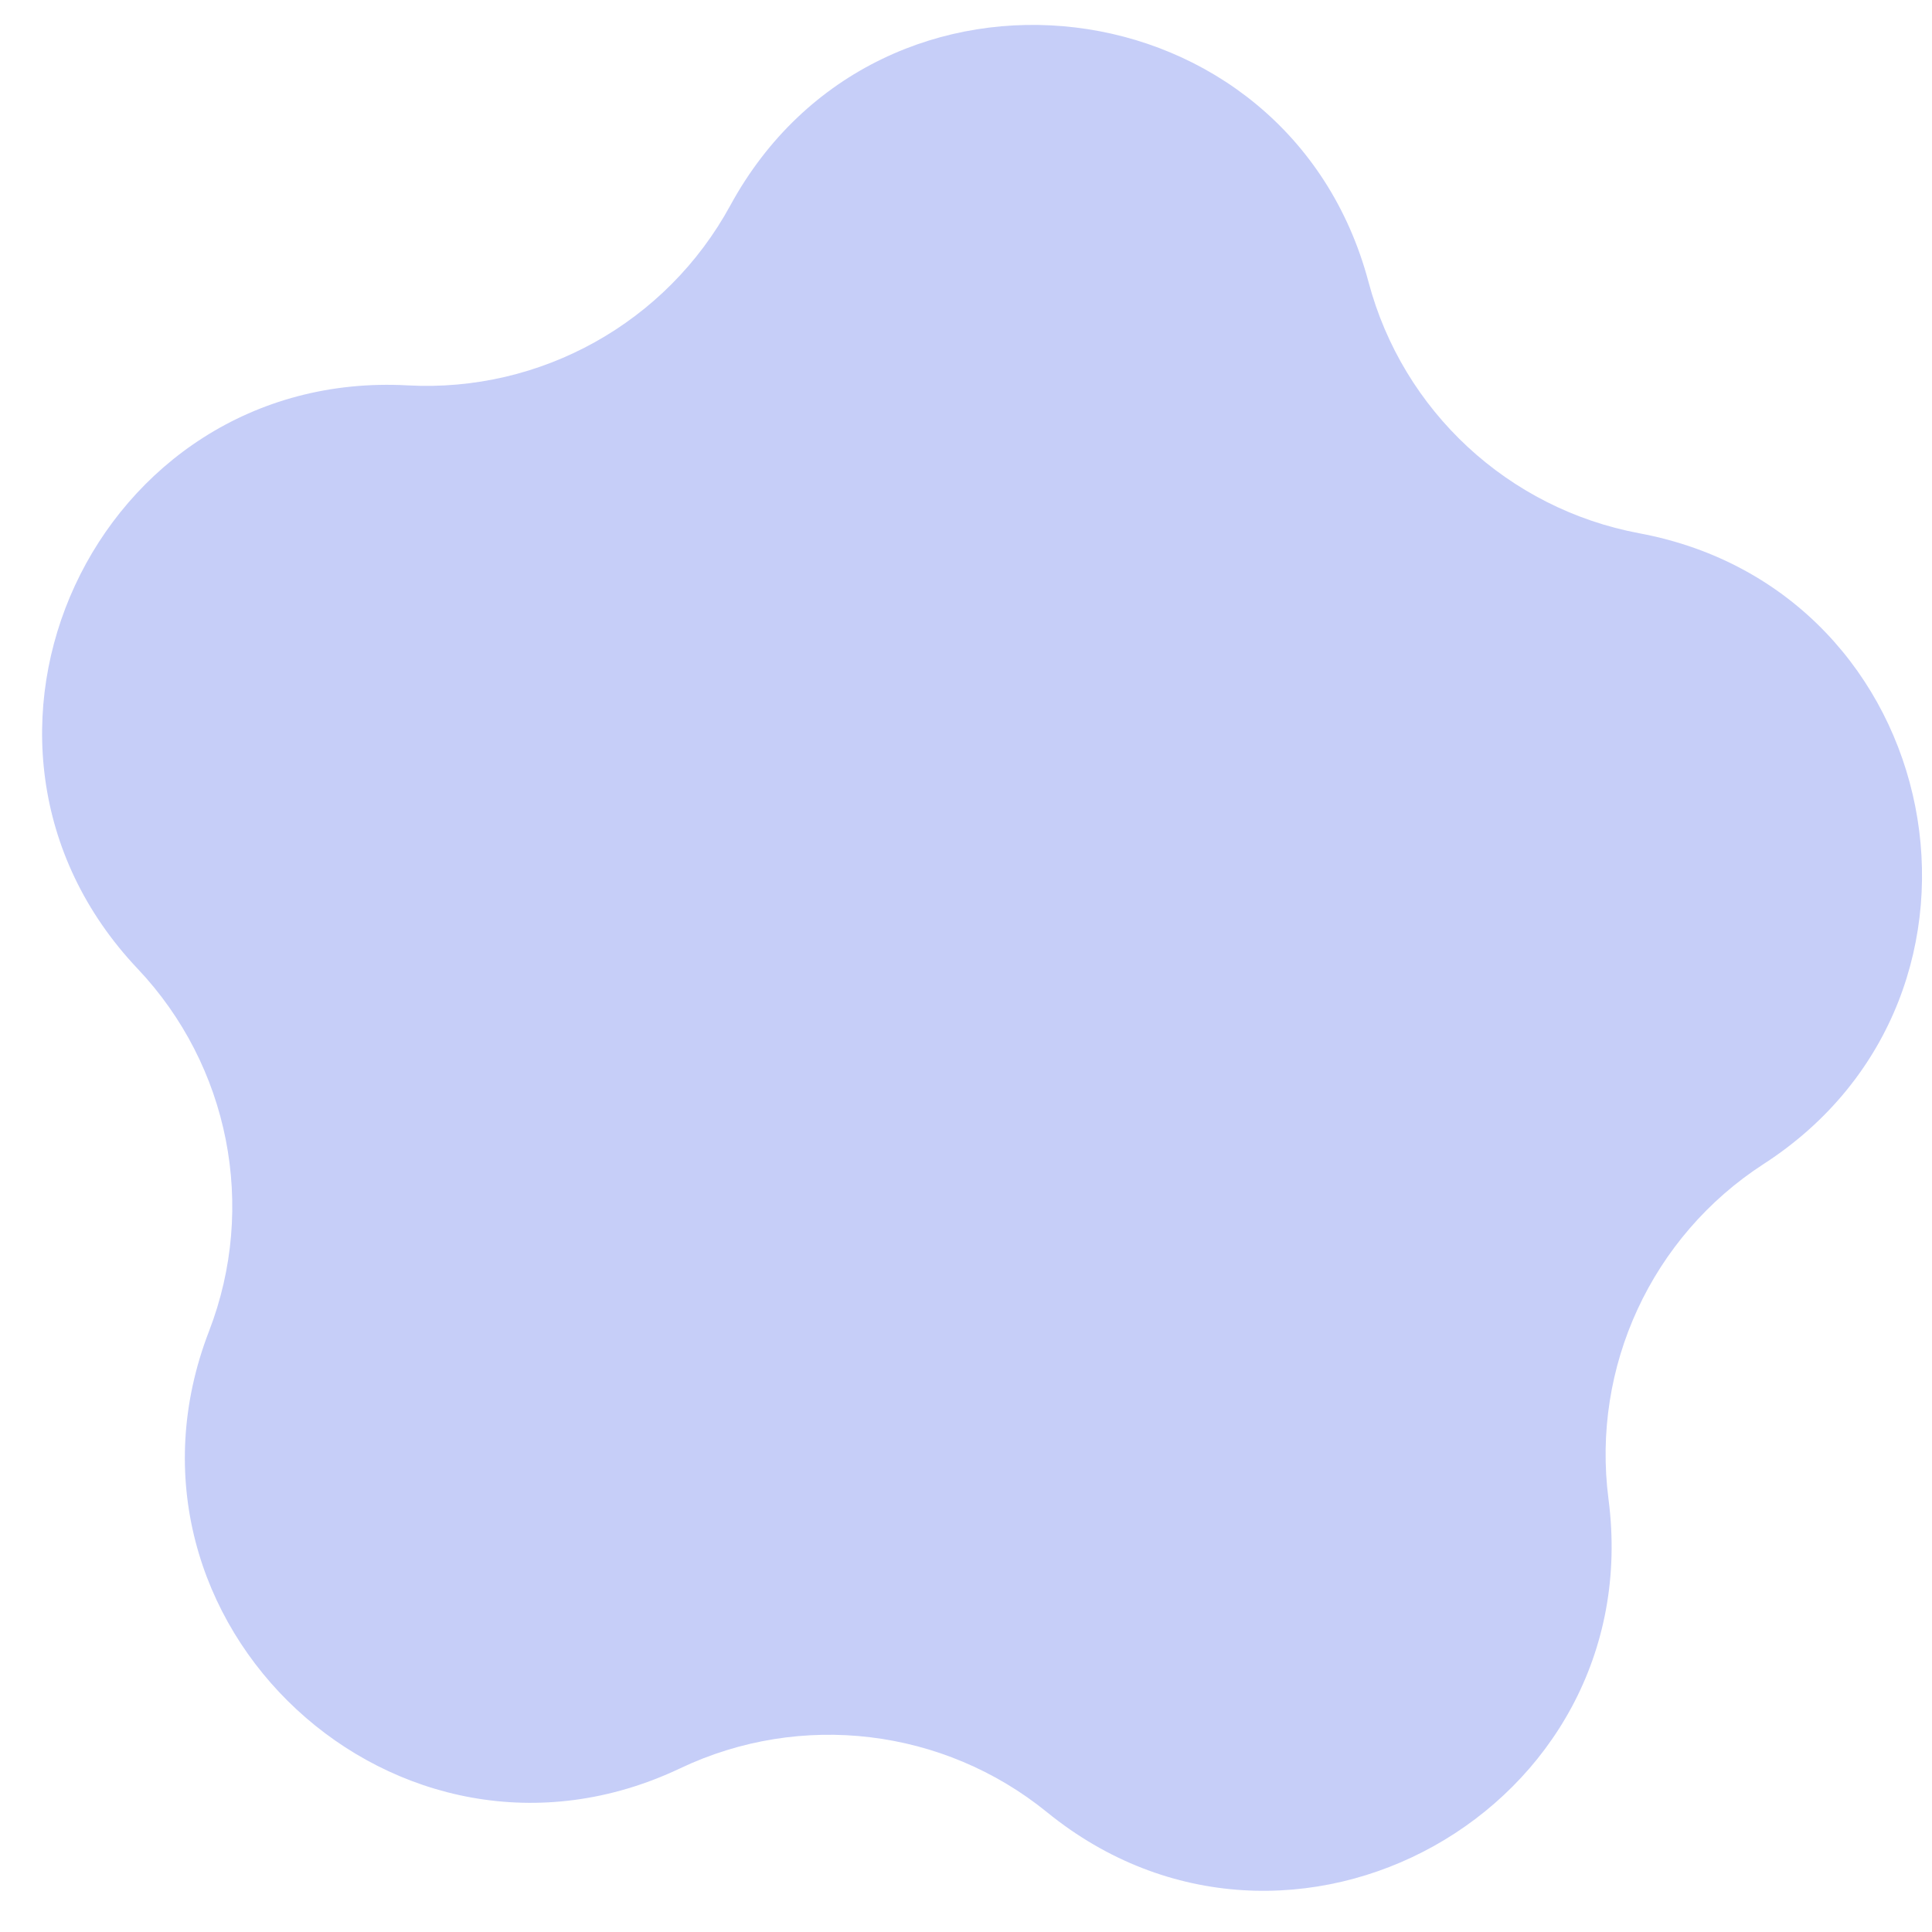
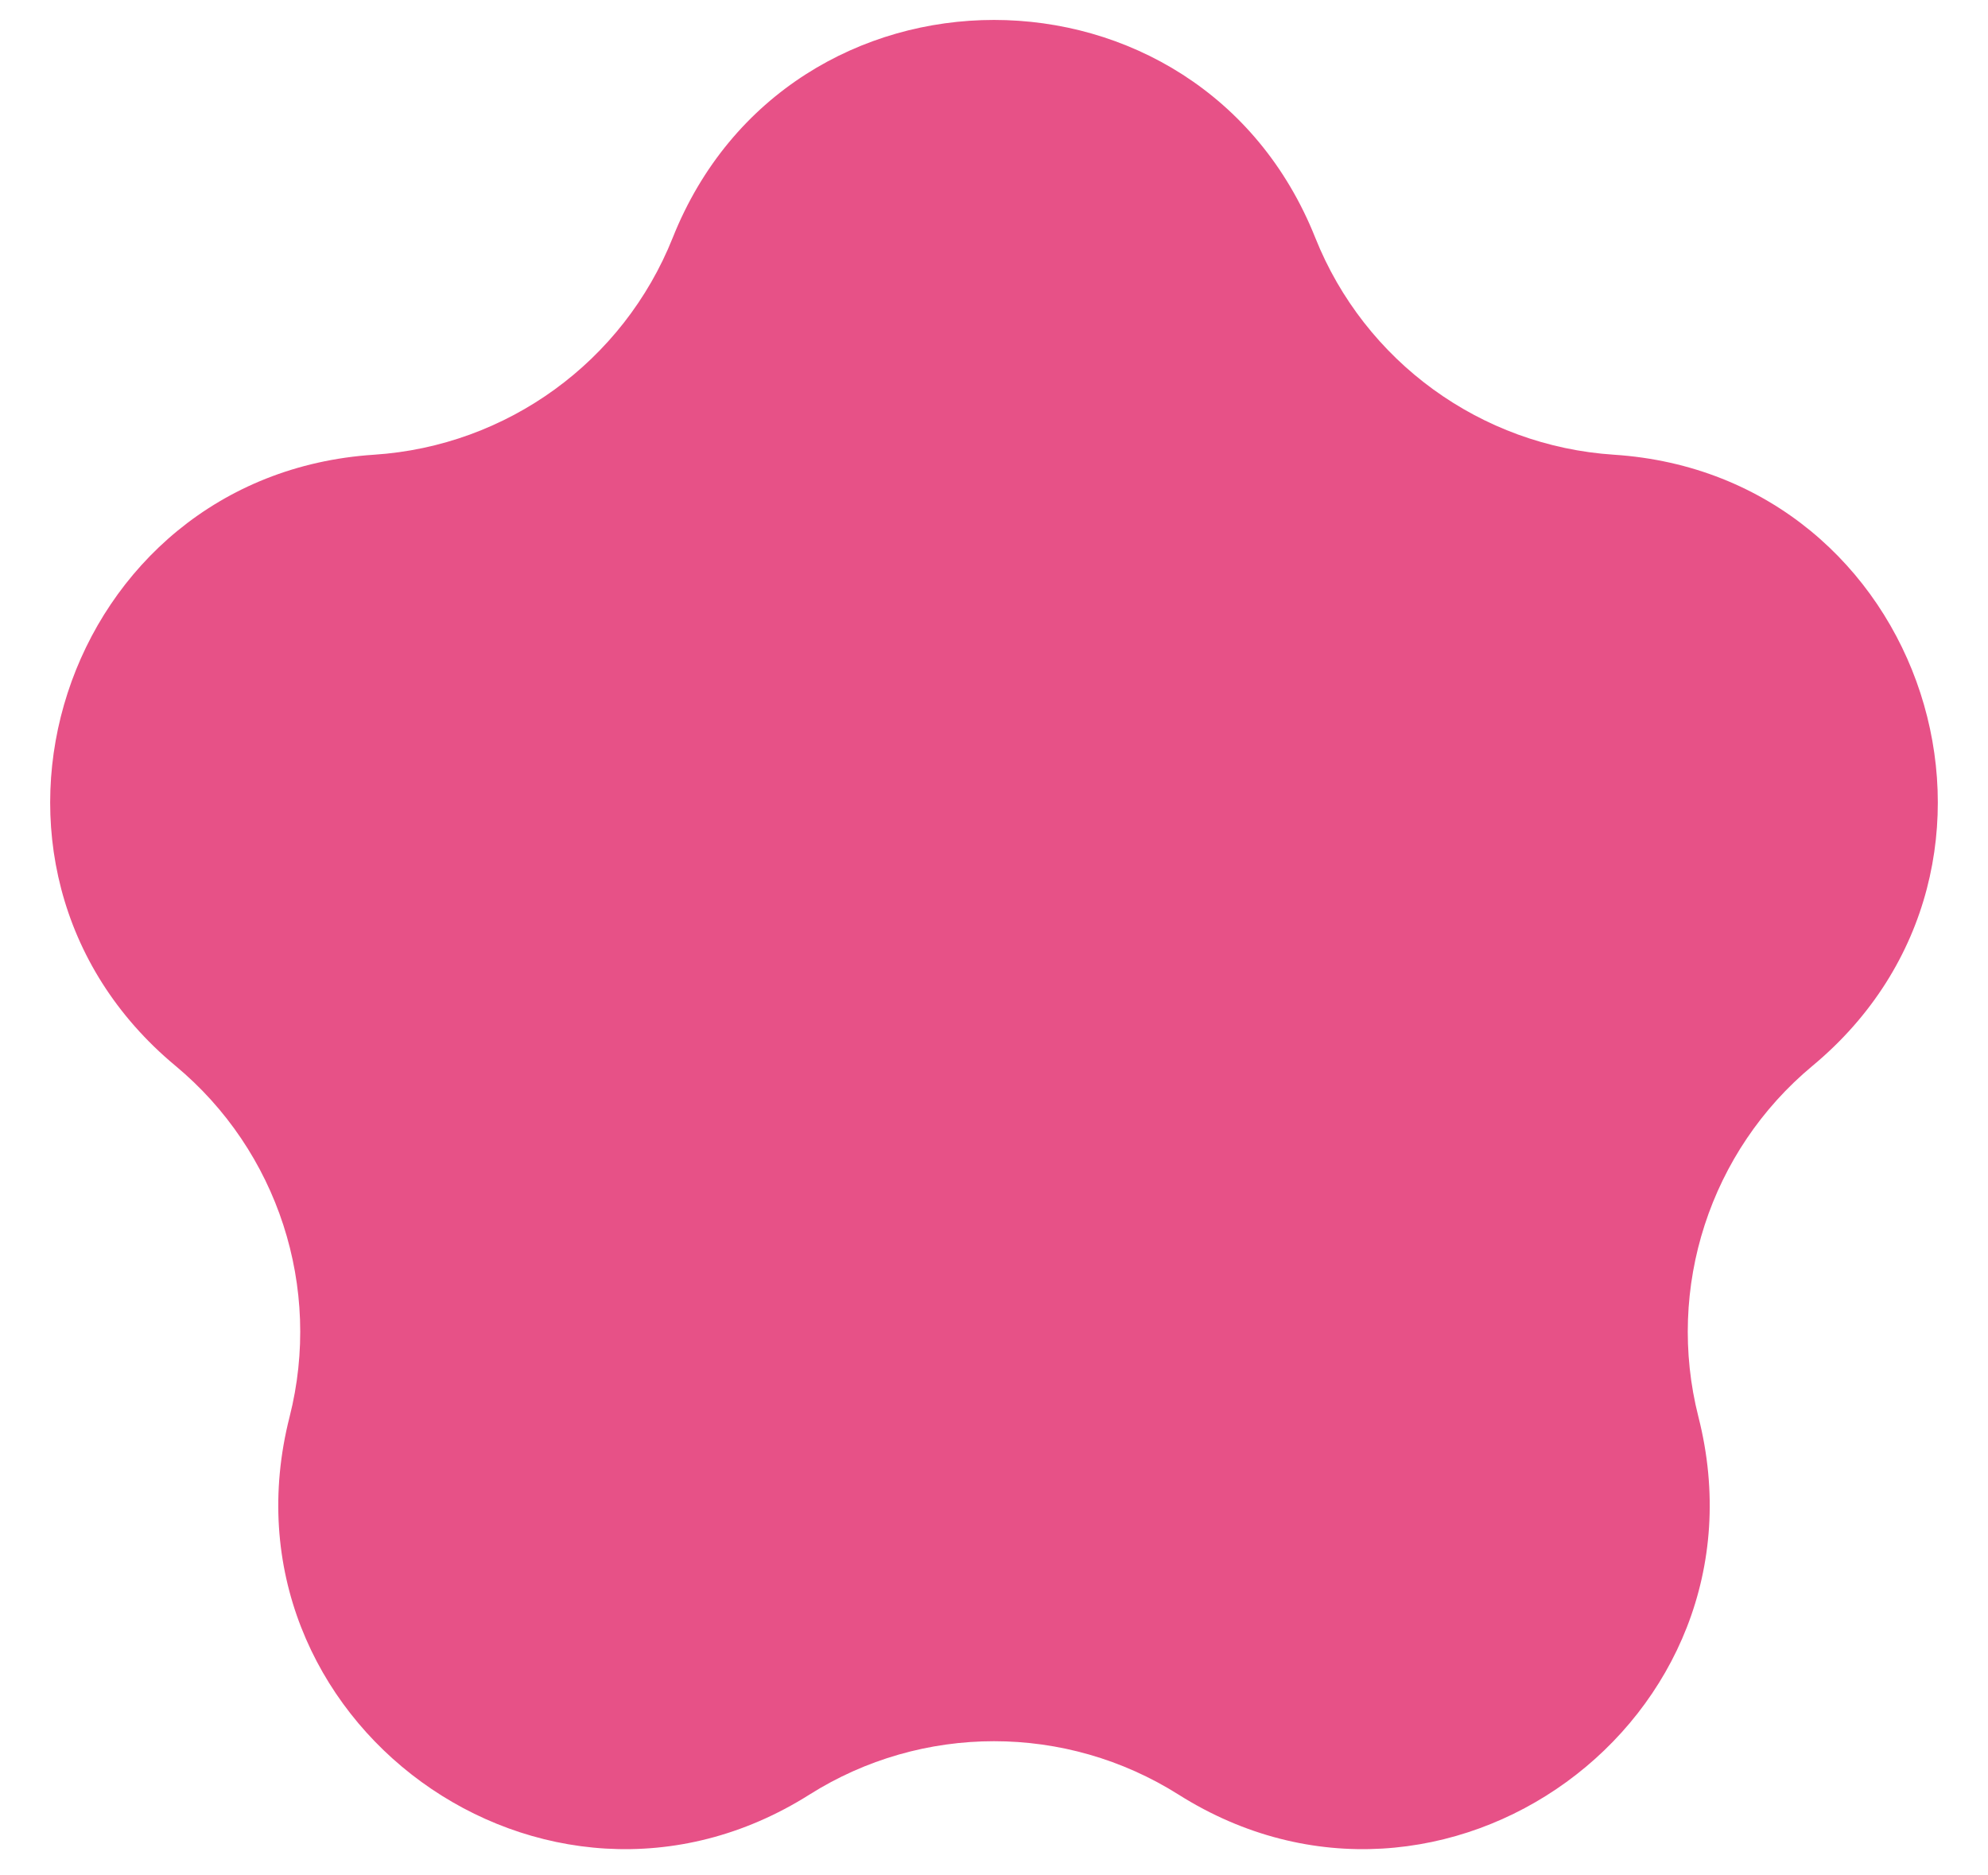
- <svg xmlns="http://www.w3.org/2000/svg" width="34" height="34" viewBox="0 0 34 34" fill="none">
-   <path d="M2.422 17.048C-1.361 13.05 1.68 6.484 7.175 6.782C9.52 6.91 11.729 5.677 12.852 3.616C15.485 -1.217 22.669 -0.354 24.084 4.964C24.687 7.233 26.542 8.953 28.85 9.385C34.26 10.396 35.659 17.495 31.038 20.484C29.067 21.759 28.004 24.054 28.307 26.383C29.017 31.84 22.698 35.365 18.427 31.893C16.605 30.412 14.094 30.111 11.973 31.118C7.002 33.48 1.697 28.559 3.679 23.425C4.525 21.235 4.035 18.753 2.422 17.048Z" fill="#C6CEF8" />
+ <svg xmlns="http://www.w3.org/2000/svg" width="35" height="33" viewBox="0 0 35 33" fill="none">
+   <path d="M11.844 4.185C13.882 -0.927 21.118 -0.927 23.156 4.185C24.026 6.366 26.072 7.853 28.415 8.006C33.907 8.365 36.143 15.247 31.911 18.765C30.105 20.266 29.324 22.672 29.902 24.947C31.258 30.281 25.404 34.534 20.75 31.597C18.765 30.343 16.235 30.343 14.25 31.597C9.596 34.534 3.742 30.281 5.098 24.947C5.676 22.672 4.895 20.266 3.089 18.765C-1.143 15.247 1.093 8.365 6.585 8.006C8.928 7.853 10.974 6.366 11.844 4.185Z" fill="#E75187" />
</svg>
